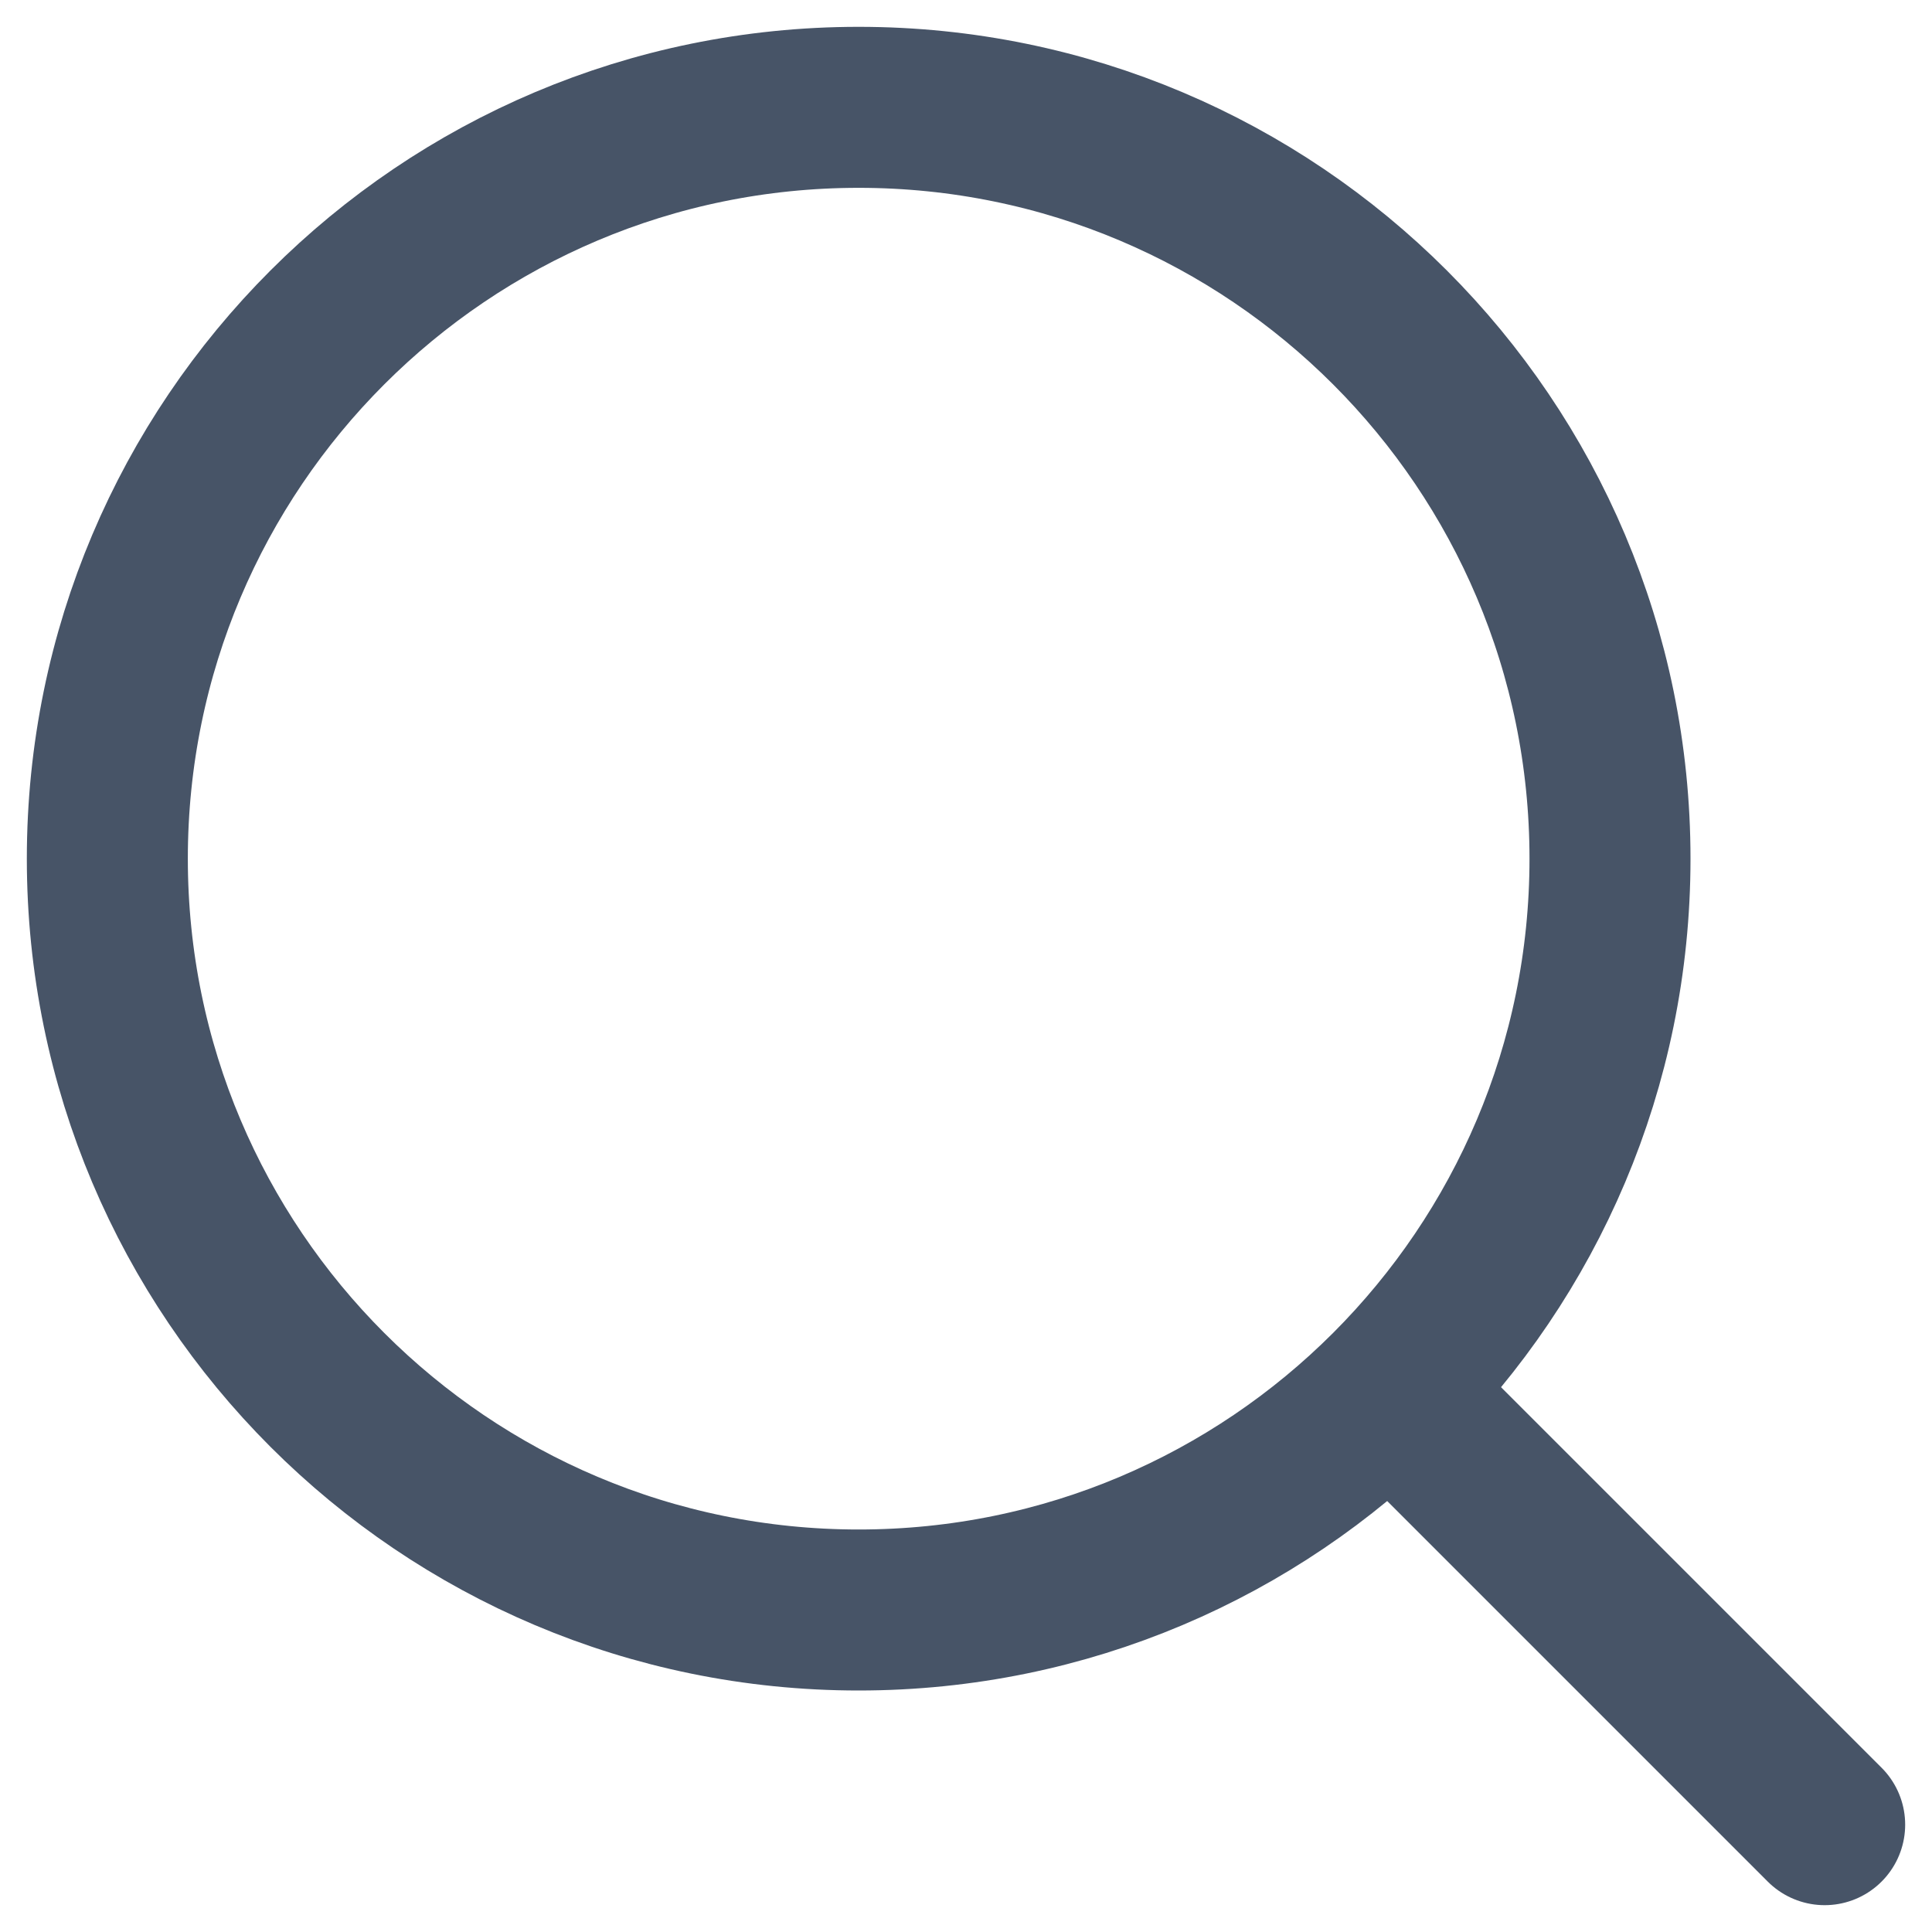
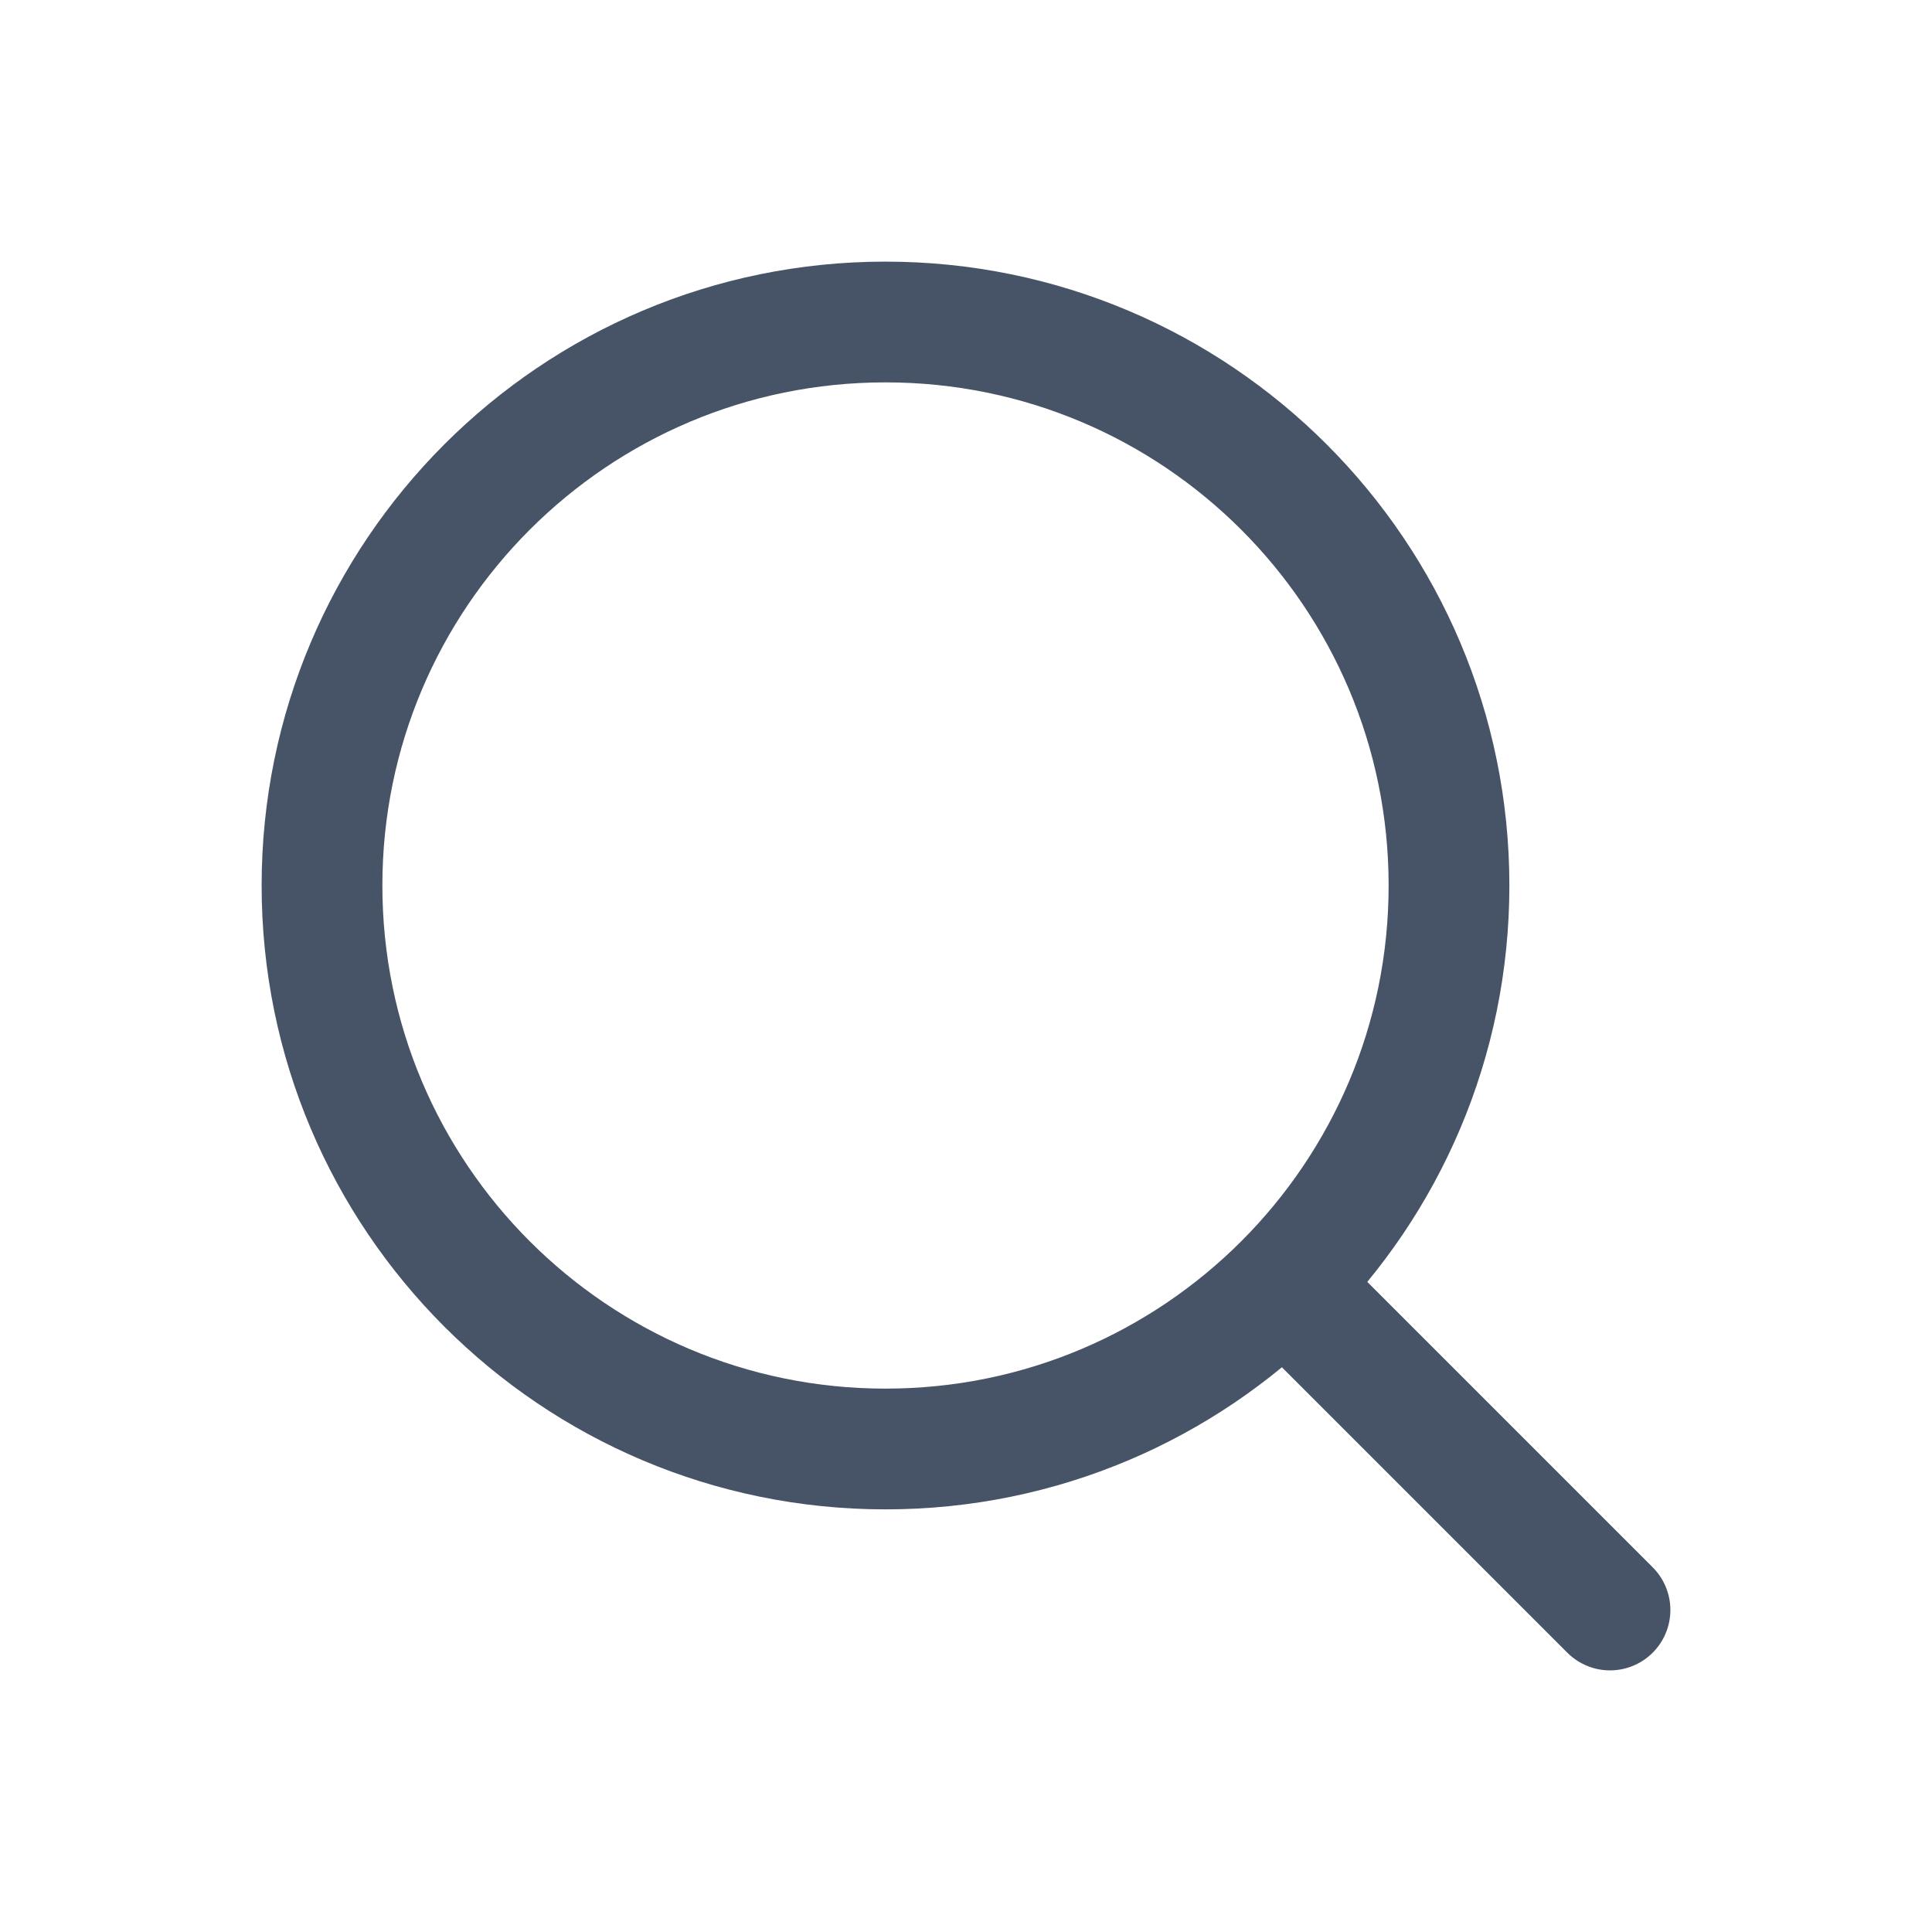
- <svg xmlns="http://www.w3.org/2000/svg" width="18" height="18" viewBox="0 0 18 18" fill="none">
-   <path d="M13 13L17 17" stroke="#475467" stroke-width="1.5" stroke-linecap="round" stroke-linejoin="round" />
-   <circle cx="8" cy="8" r="7" stroke="#475467" stroke-width="1.5" />
+ <svg xmlns="http://www.w3.org/2000/svg" width="24" height="24" viewBox="0 0 24 24" fill="none">
+   <path d="M16 16L20 20" stroke="#475467" stroke-width="1.5" stroke-linecap="round" stroke-linejoin="round" />
+   <circle cx="11" cy="11" r="7" stroke="#475467" stroke-width="1.5" />
</svg>
